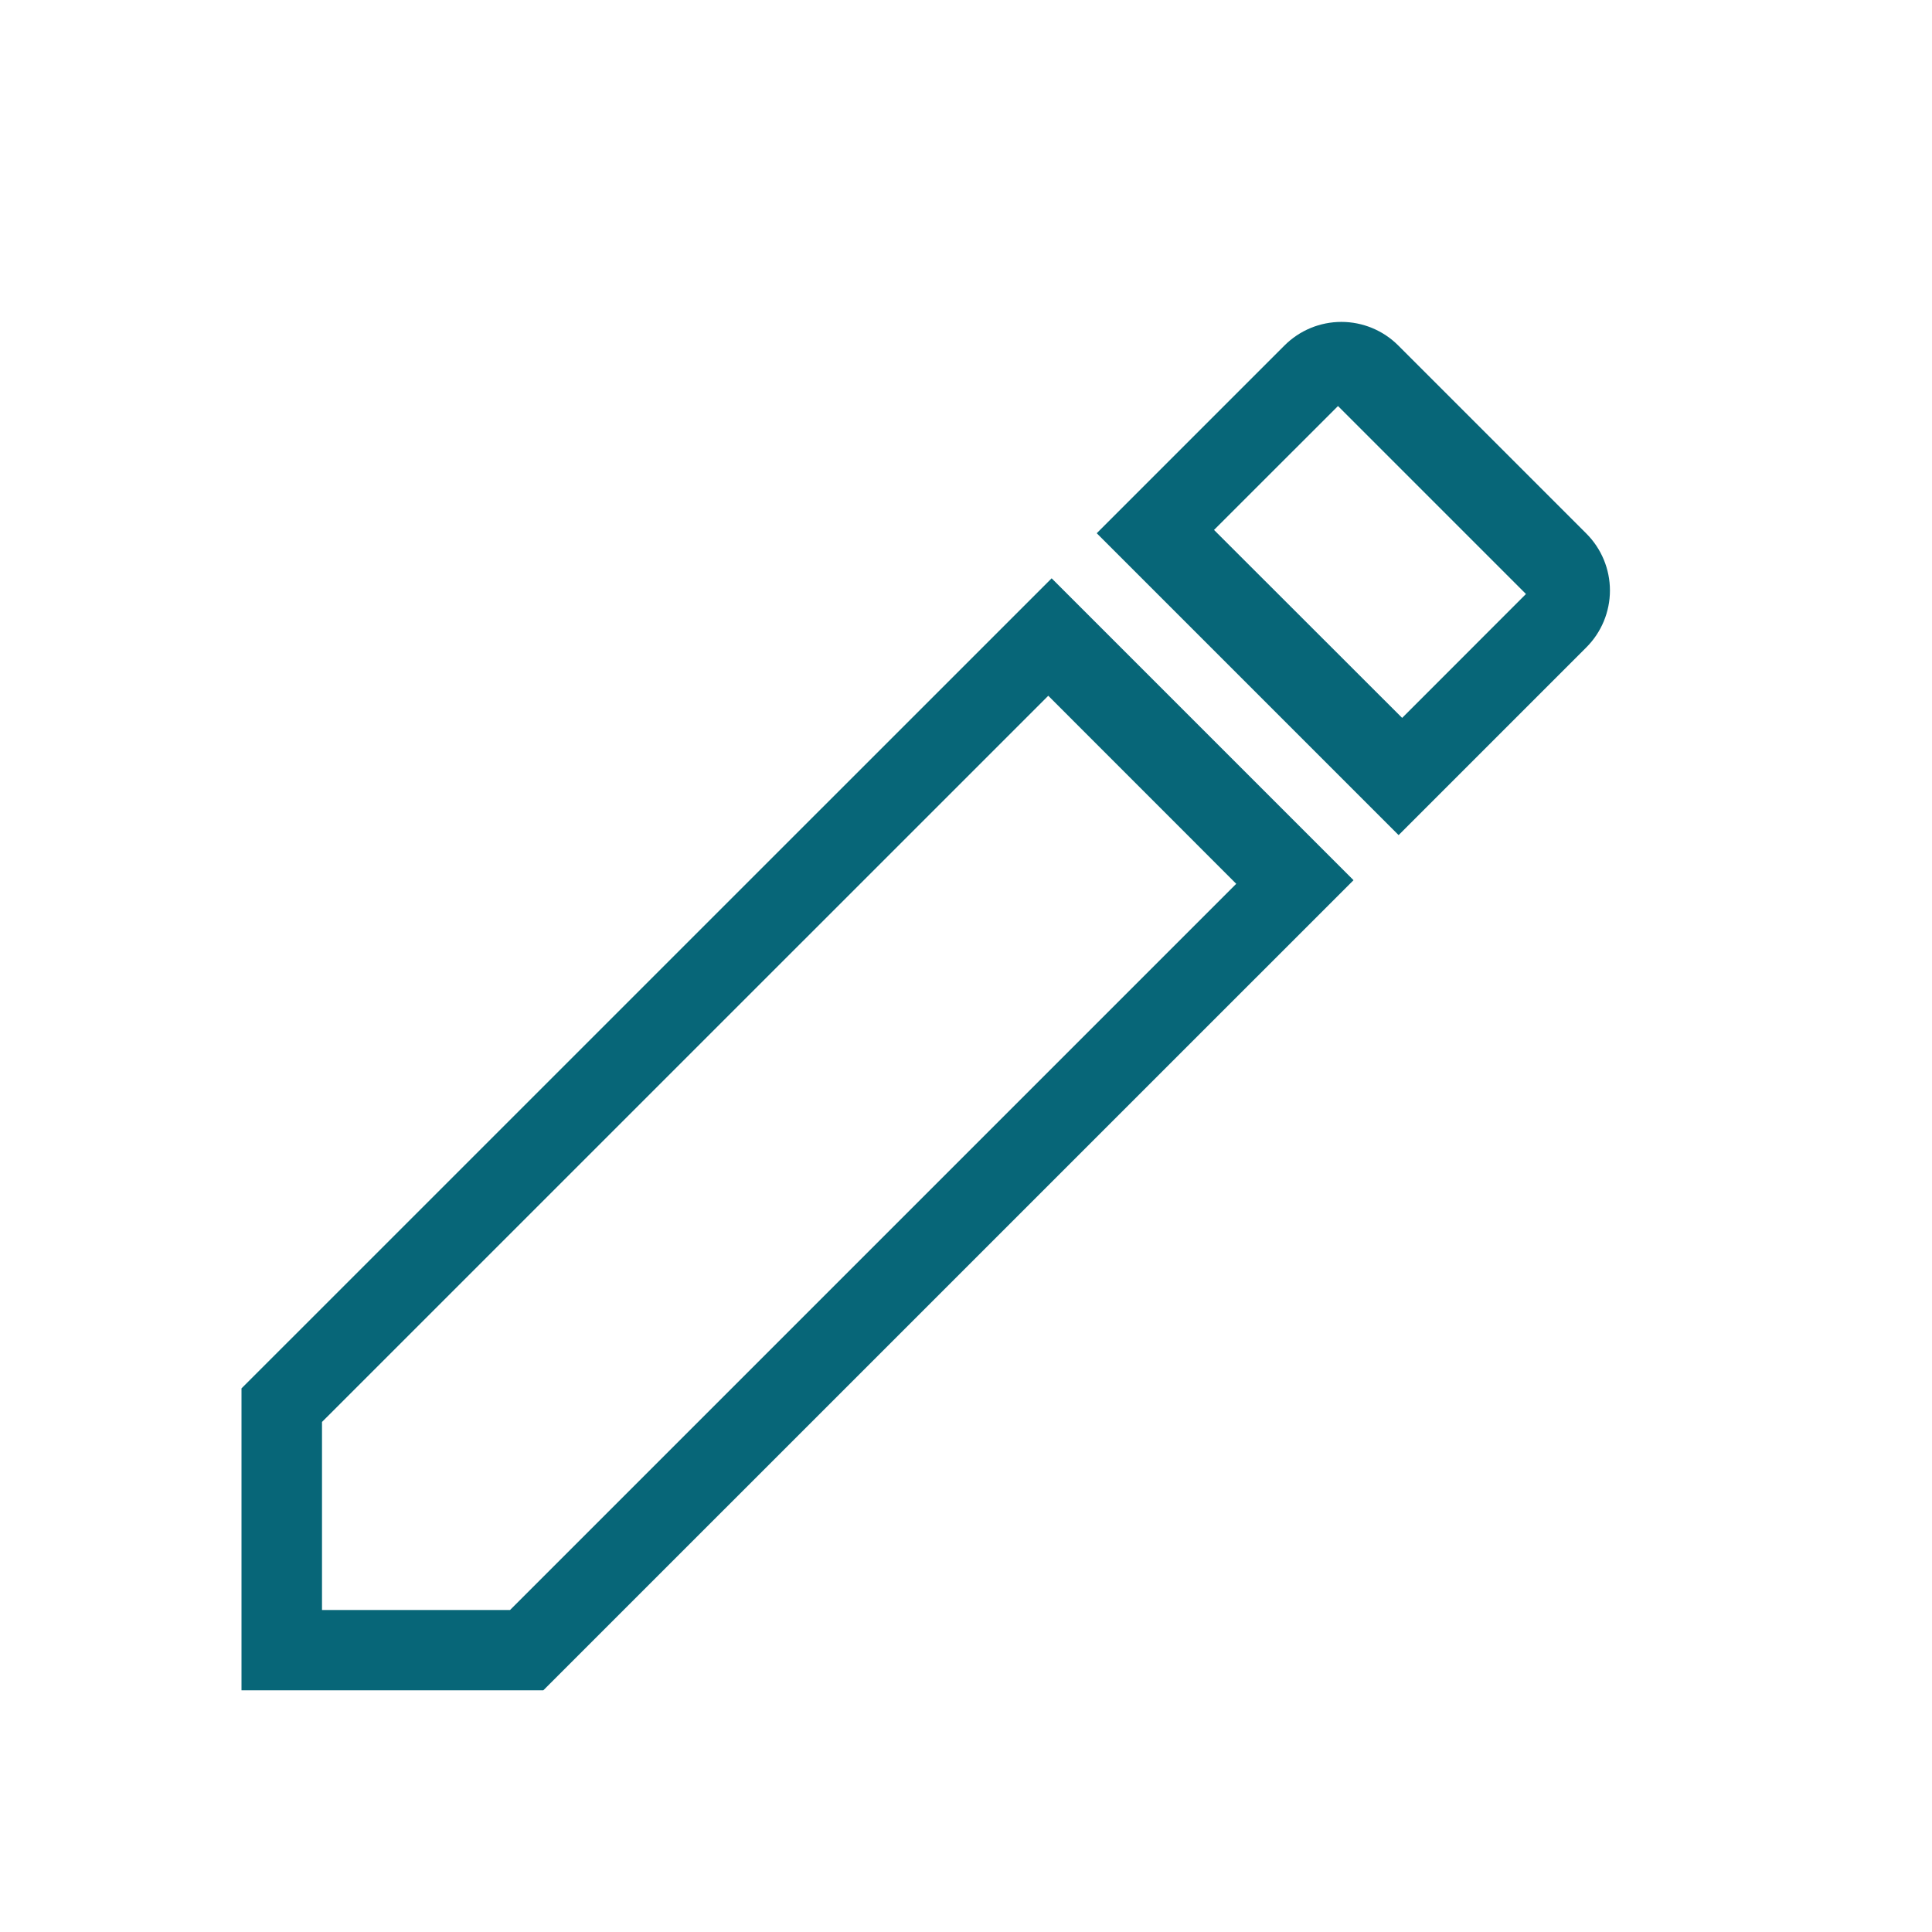
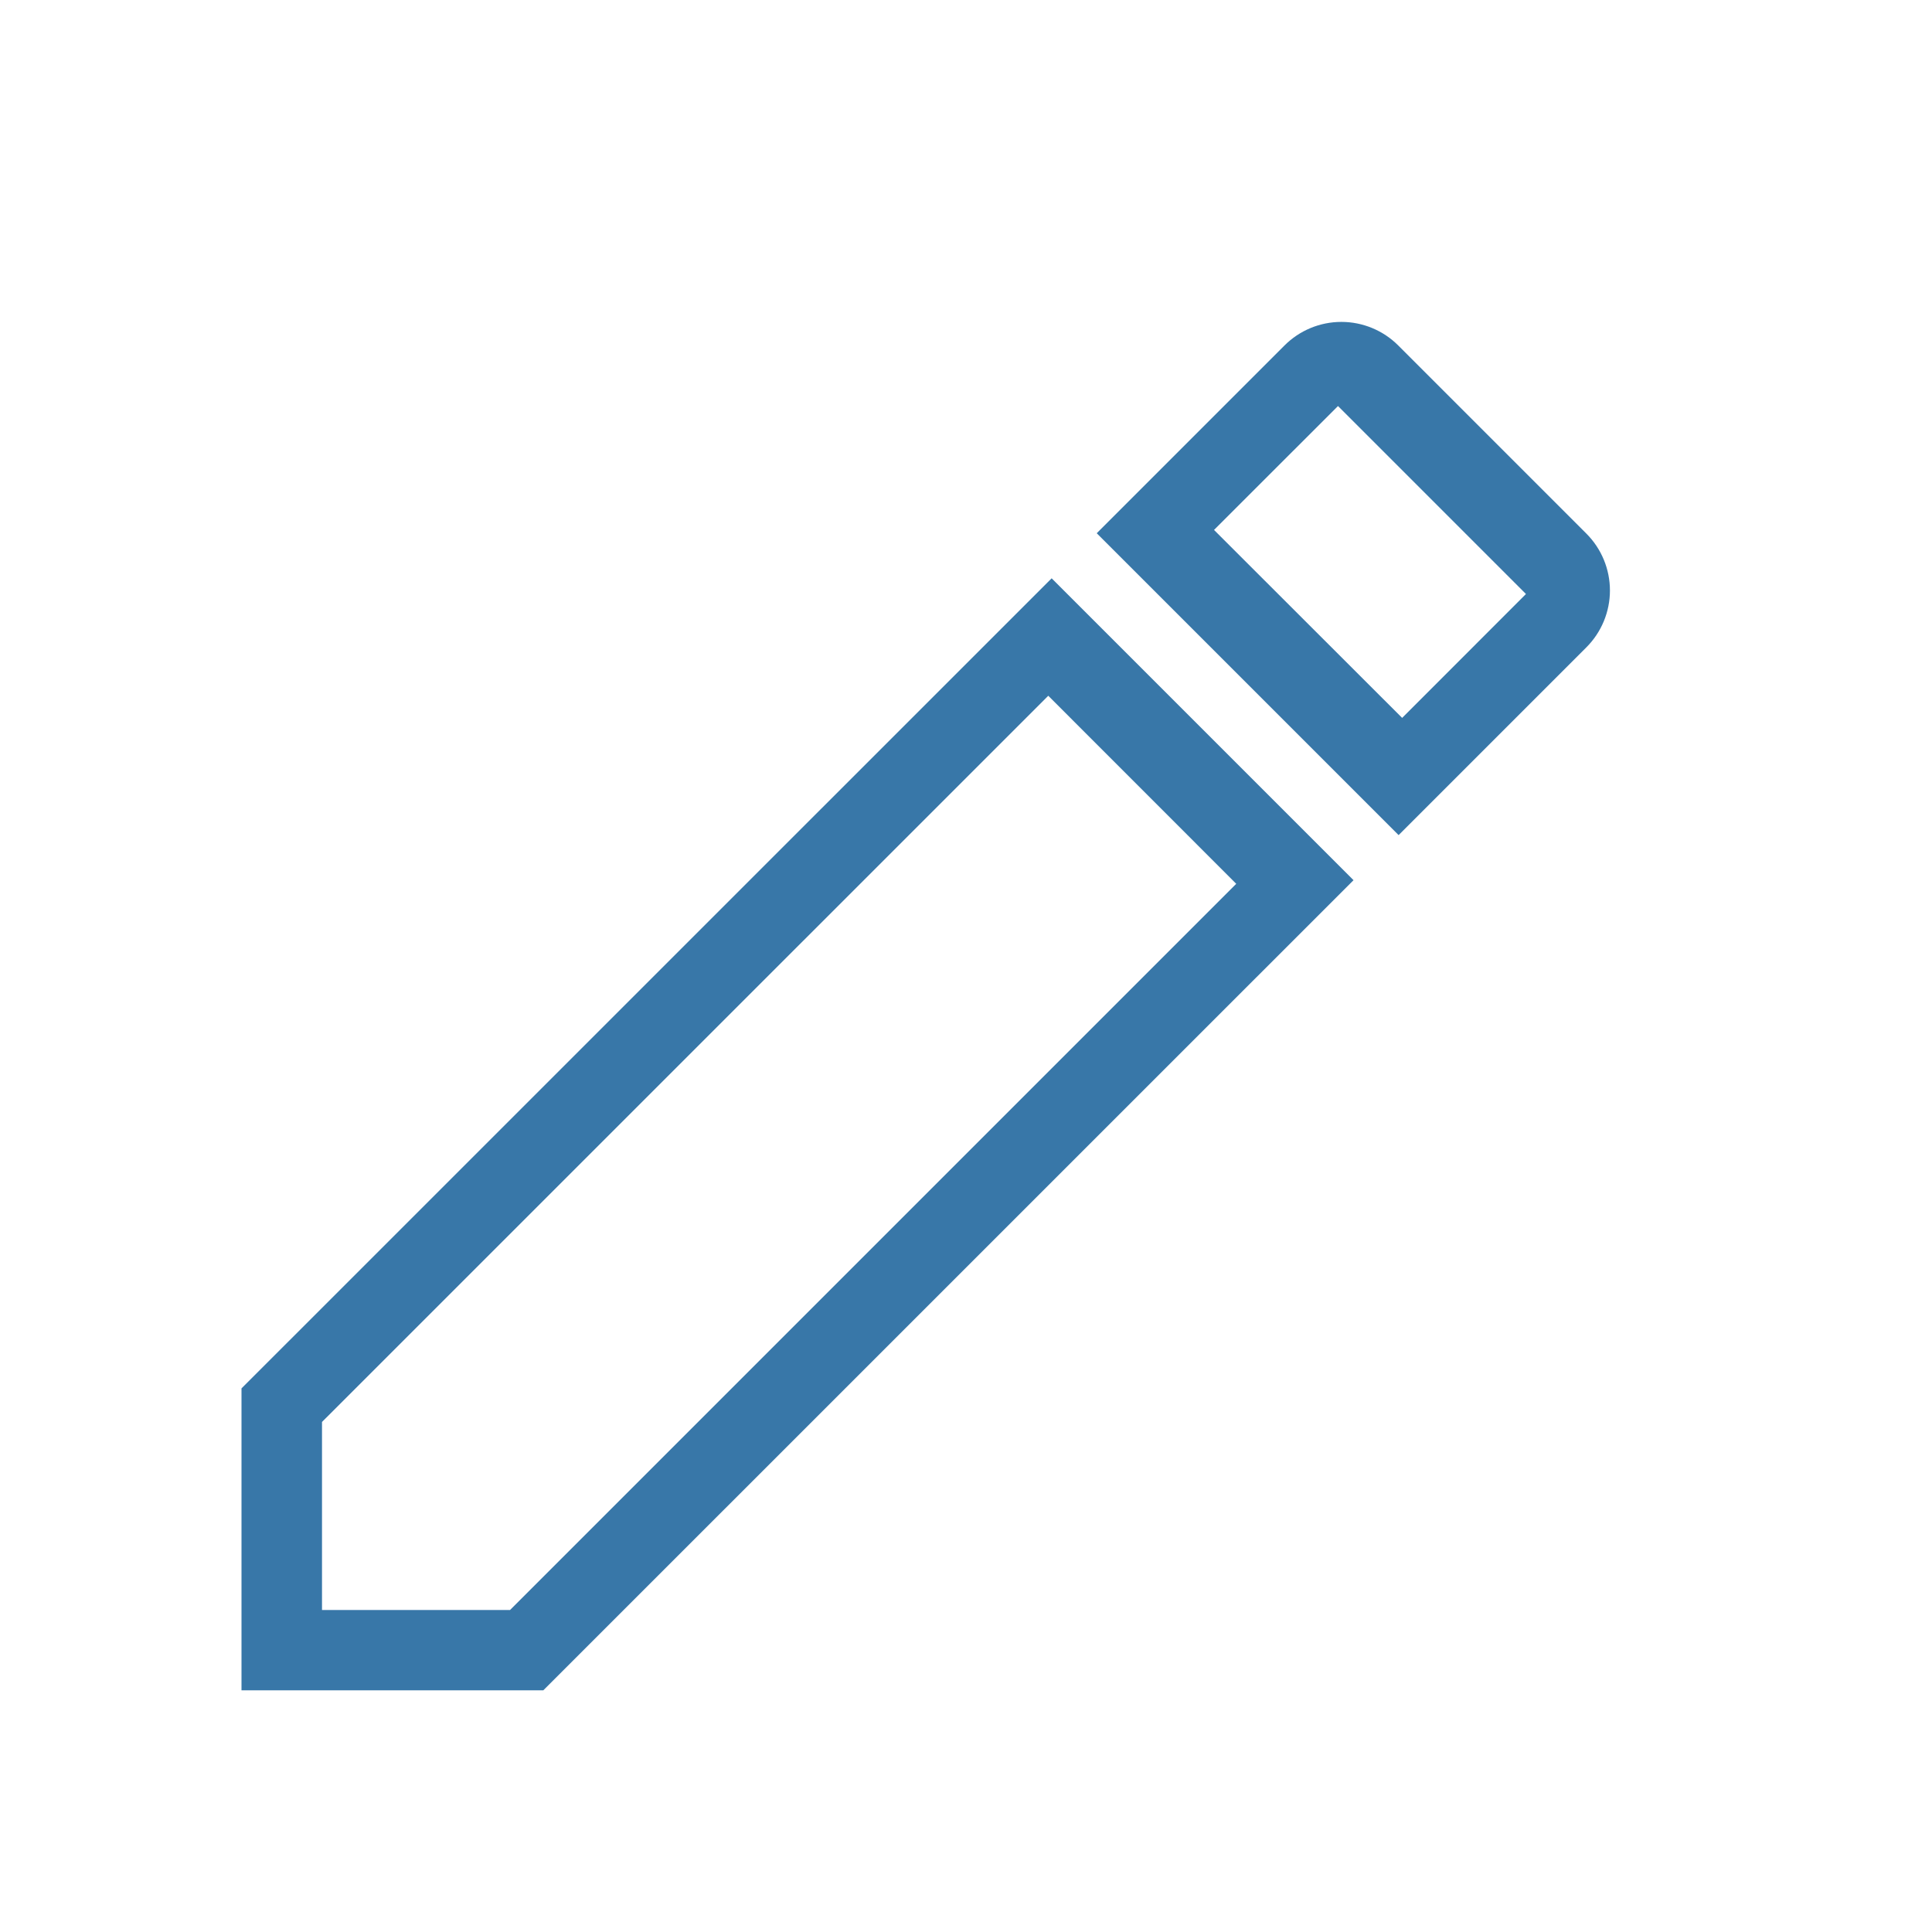
<svg xmlns="http://www.w3.org/2000/svg" aria-hidden="true" role="img" width="50" height="50" preserveAspectRatio="xMidYMid meet" viewBox="0 0 24 24">
-   <path d="M19.706 8.042l-2.332 2.332l-3.75-3.75l2.332-2.332a.999.999 0 0 1 1.414 0l2.336 2.336a.999.999 0 0 1 0 1.414zM2.999 17.248L13.064 7.184l3.75 3.75L6.749 20.998H3v-3.75zM16.621 5.044l-1.54 1.539l2.337 2.335l1.538-1.539l-2.335-2.335zm-1.264 5.935l-2.335-2.336L4 17.664V20h2.336l9.021-9.021z" fill="#076678" />
+   <path d="M19.706 8.042l-2.332 2.332l-3.75-3.75l2.332-2.332a.999.999 0 0 1 1.414 0l2.336 2.336a.999.999 0 0 1 0 1.414zM2.999 17.248L13.064 7.184l3.75 3.75L6.749 20.998H3v-3.75zM16.621 5.044l-1.54 1.539l2.337 2.335l1.538-1.539l-2.335-2.335zm-1.264 5.935l-2.335-2.336L4 17.664V20h2.336l9.021-9.021z" fill="#3877a8" />
</svg>
